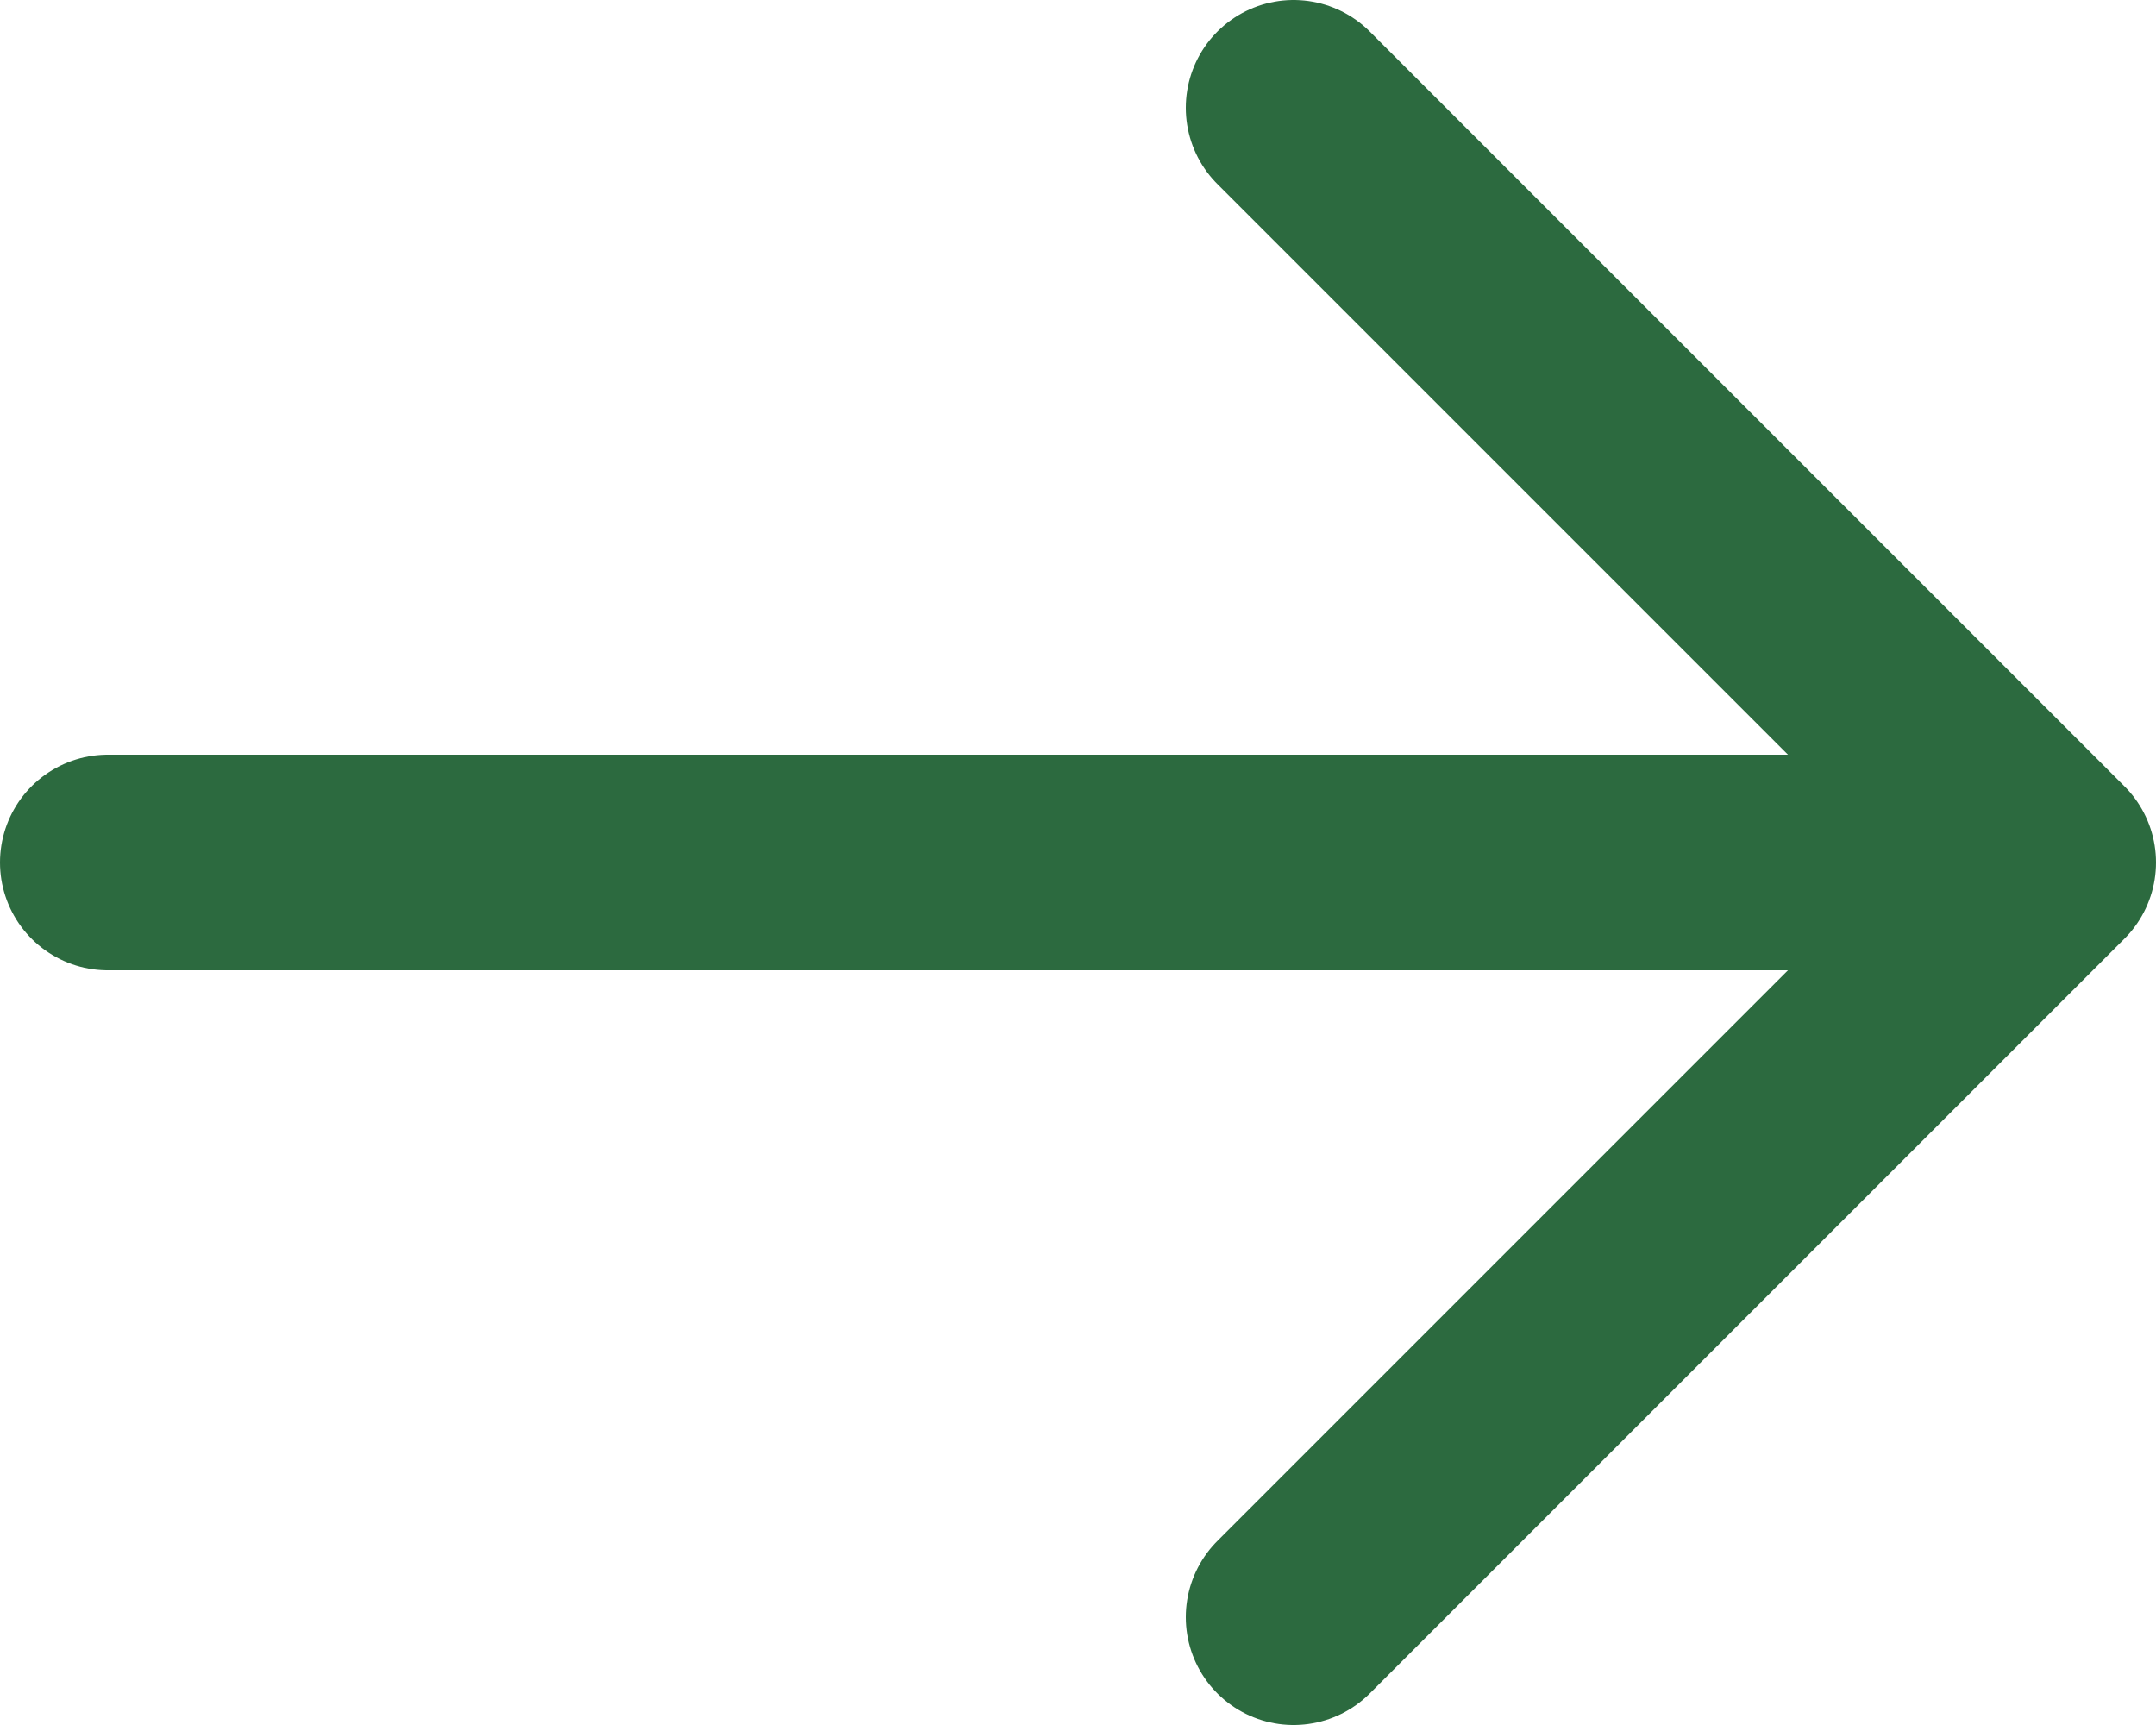
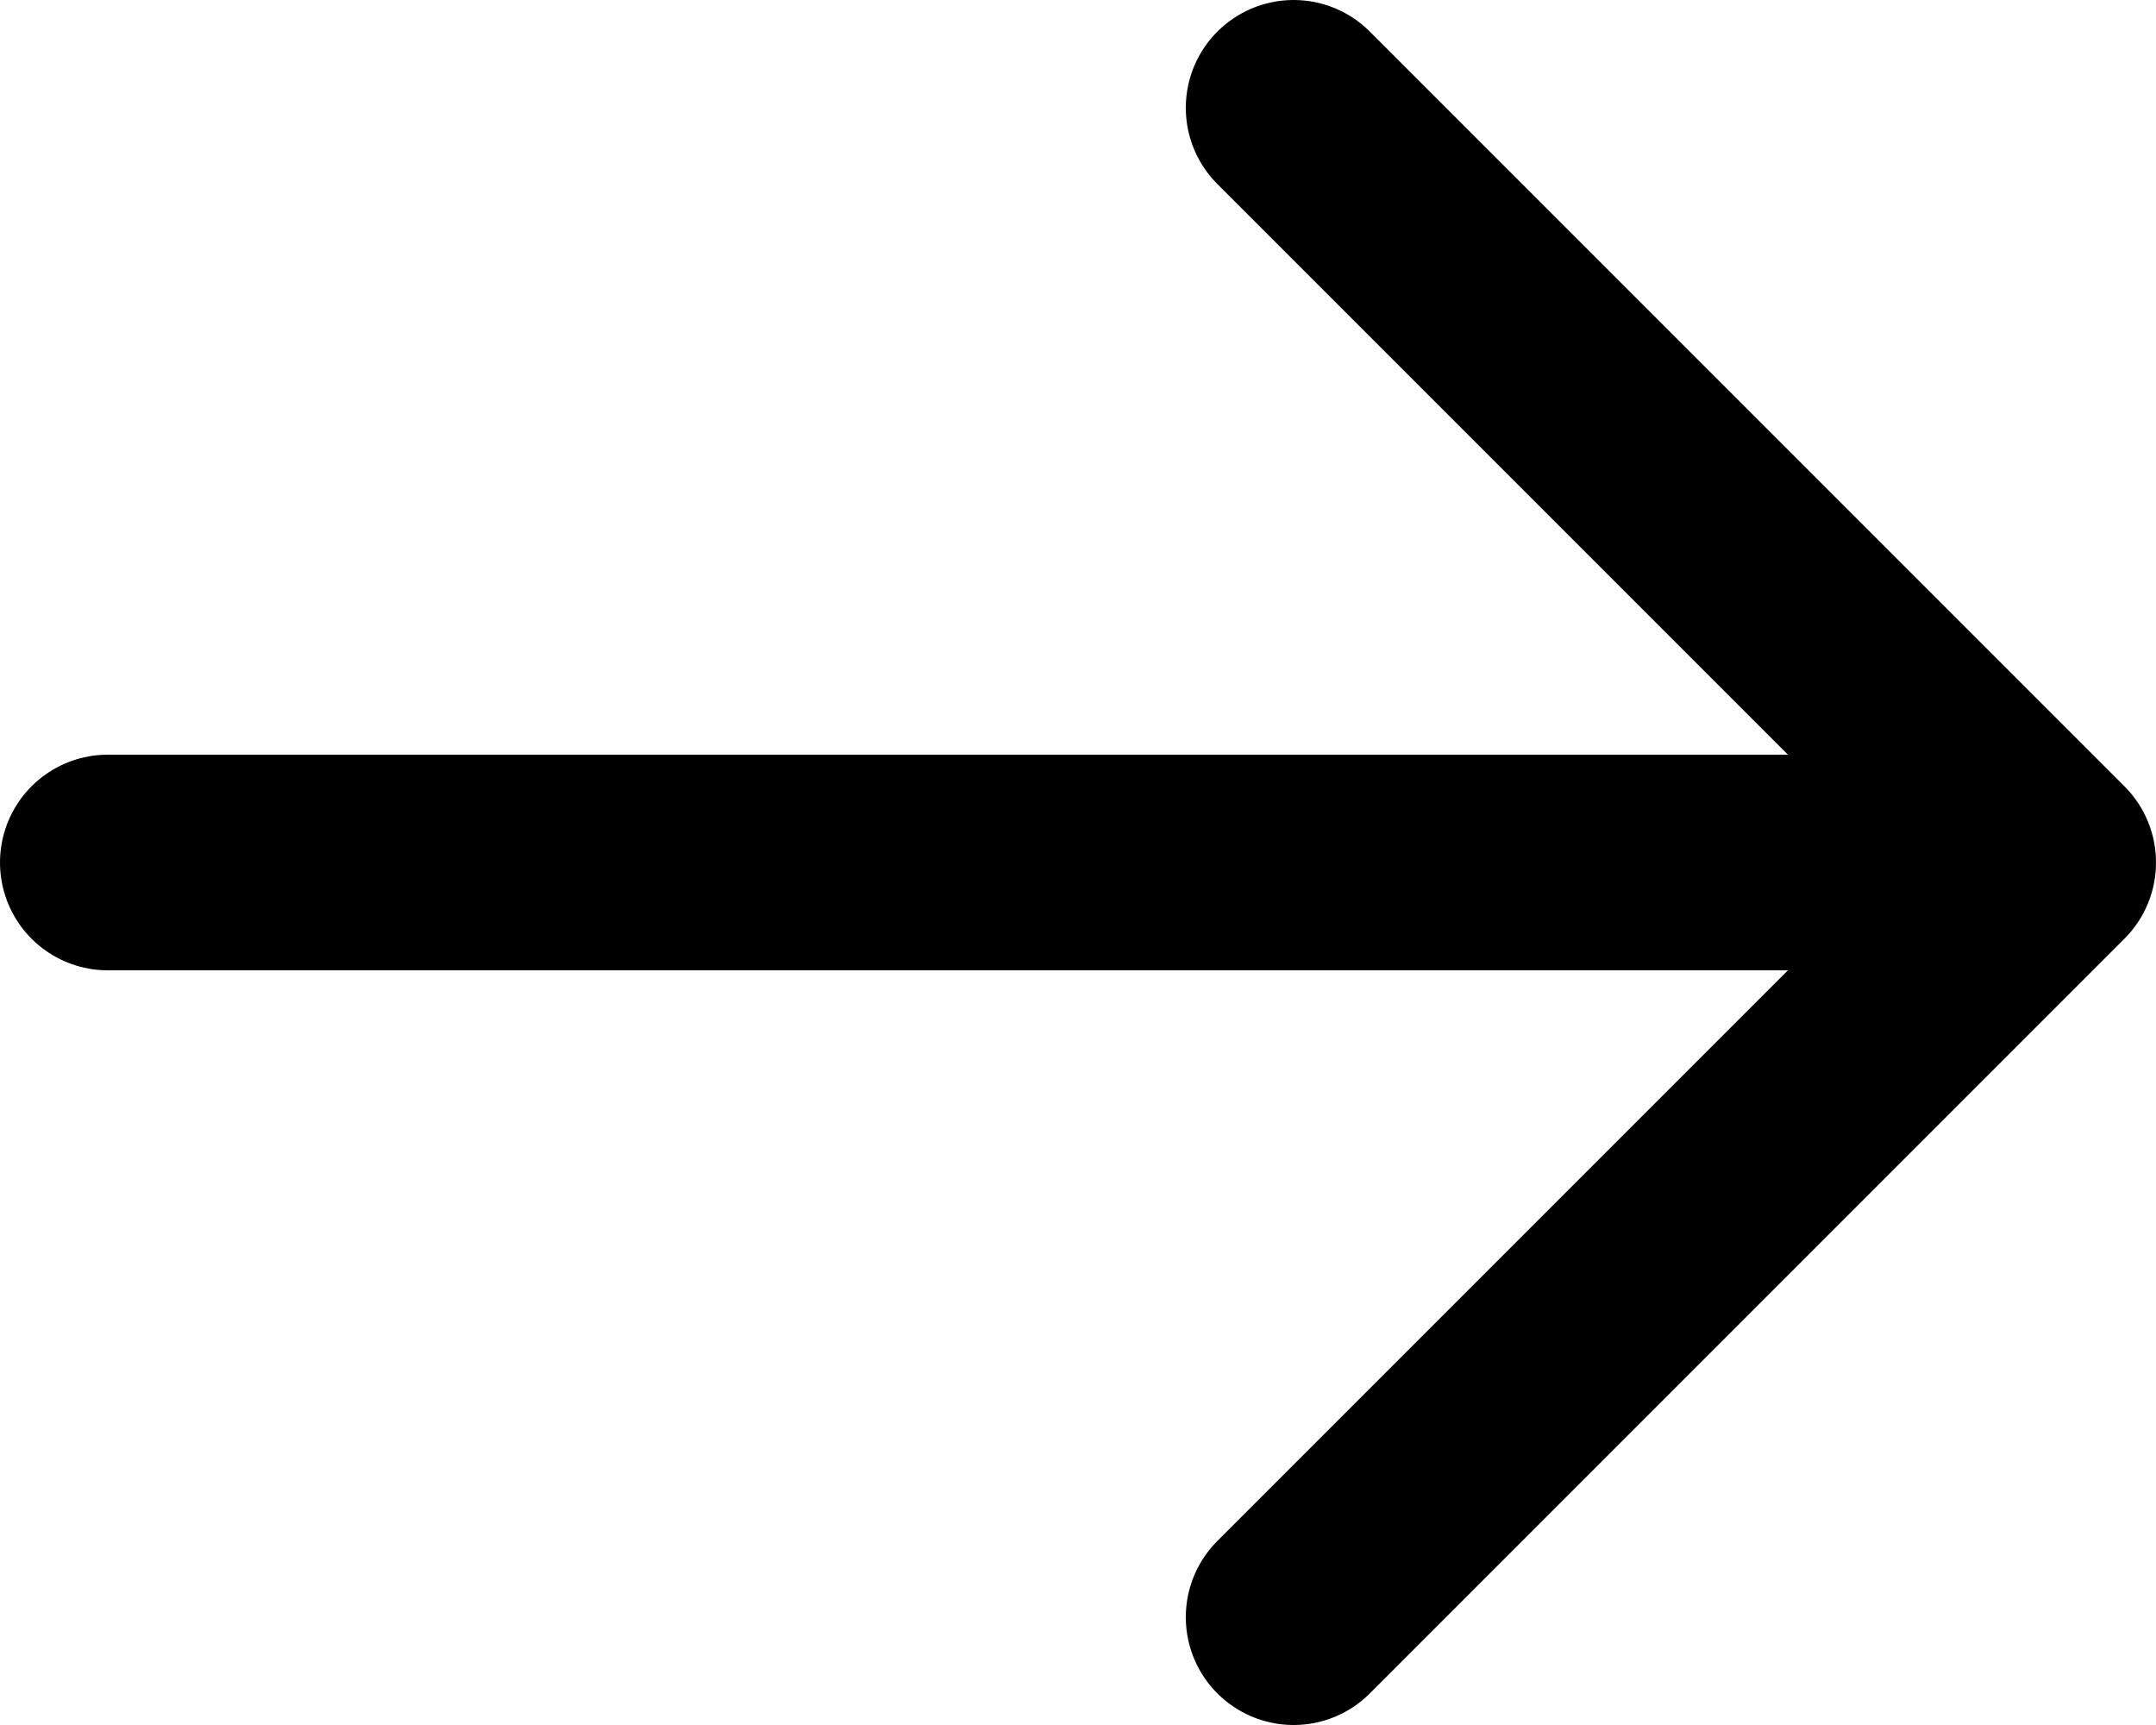
- <svg xmlns="http://www.w3.org/2000/svg" width="20" height="16" viewBox="0 0 20 16" fill="none">
-   <path d="M1 8H18.5" stroke="#2C6A3F" stroke-width="2" stroke-linecap="round" stroke-linejoin="round" />
-   <path d="M12 15L19 8L12 1" stroke="#2C6A3F" stroke-width="2" stroke-linecap="round" stroke-linejoin="round" />
+ <svg xmlns="http://www.w3.org/2000/svg" width="20" height="16" viewBox="0 0 20 16" fill="none" stroke="currentColor">
+   <path d="M1 8H18.5" stroke="currentColor" stroke-width="2" stroke-linecap="round" stroke-linejoin="round" />
+   <path d="M12 15L19 8L12 1" stroke="currentColor" stroke-width="2" stroke-linecap="round" stroke-linejoin="round" />
</svg>
